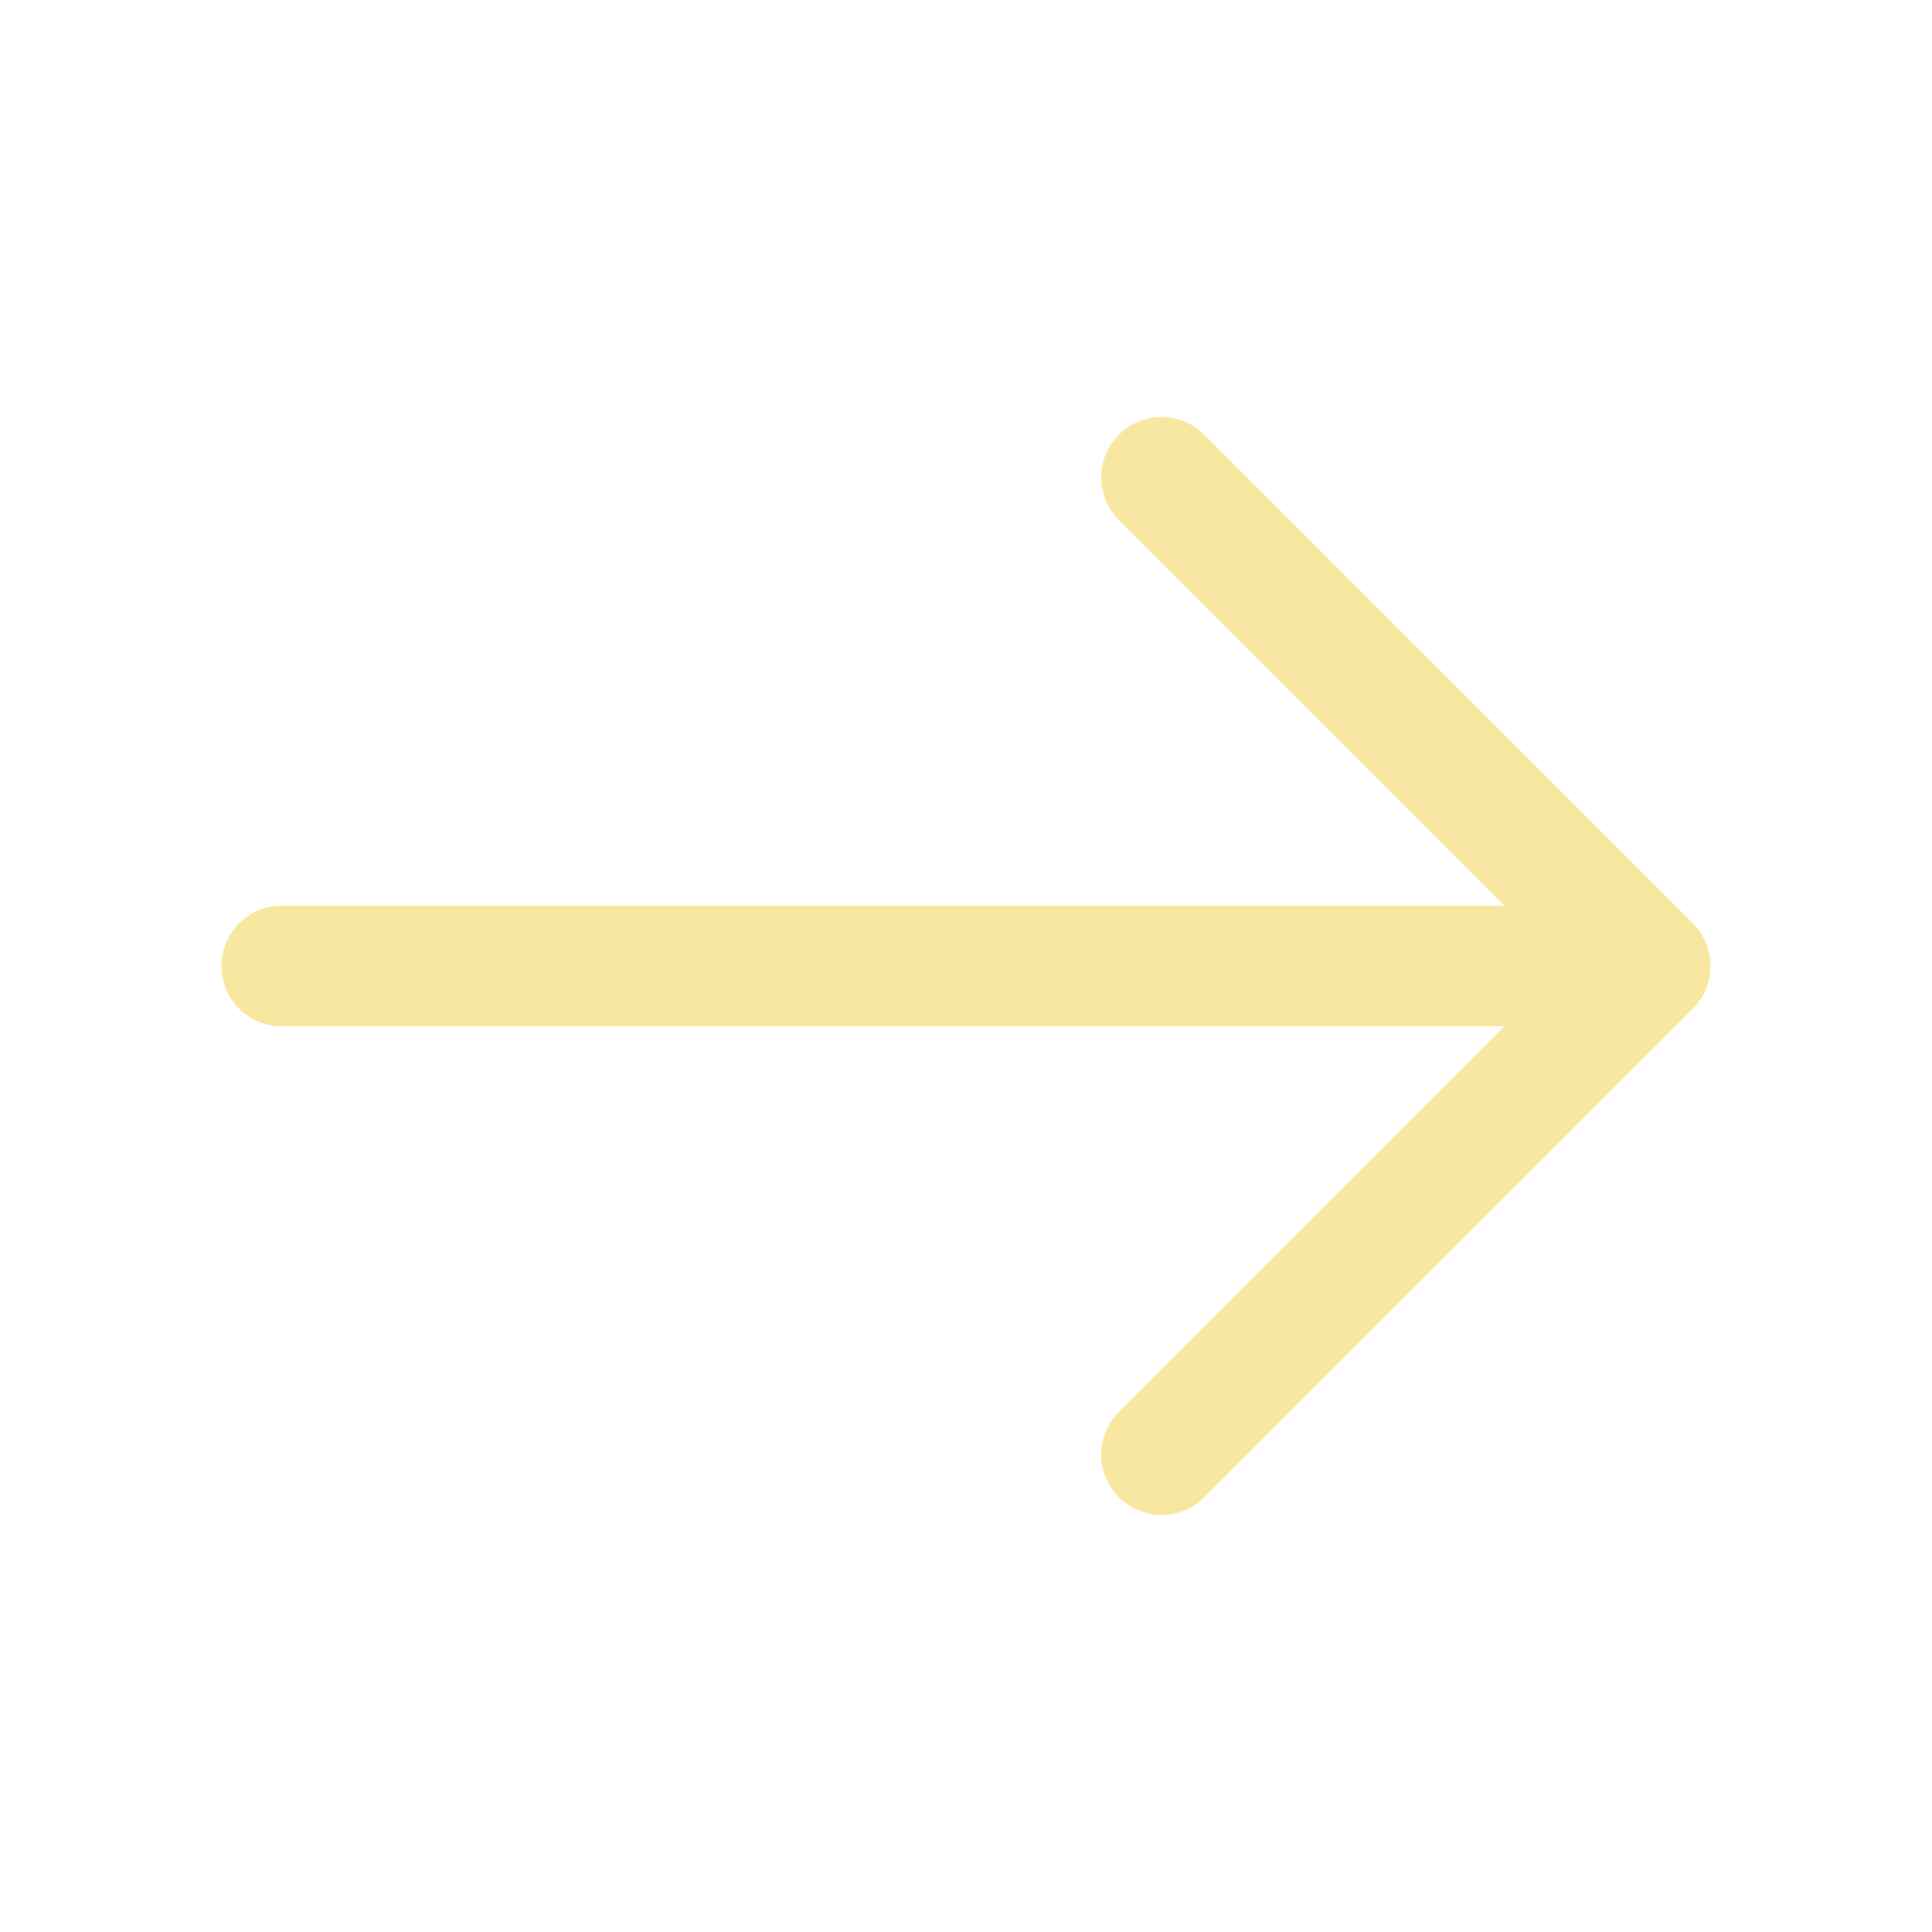
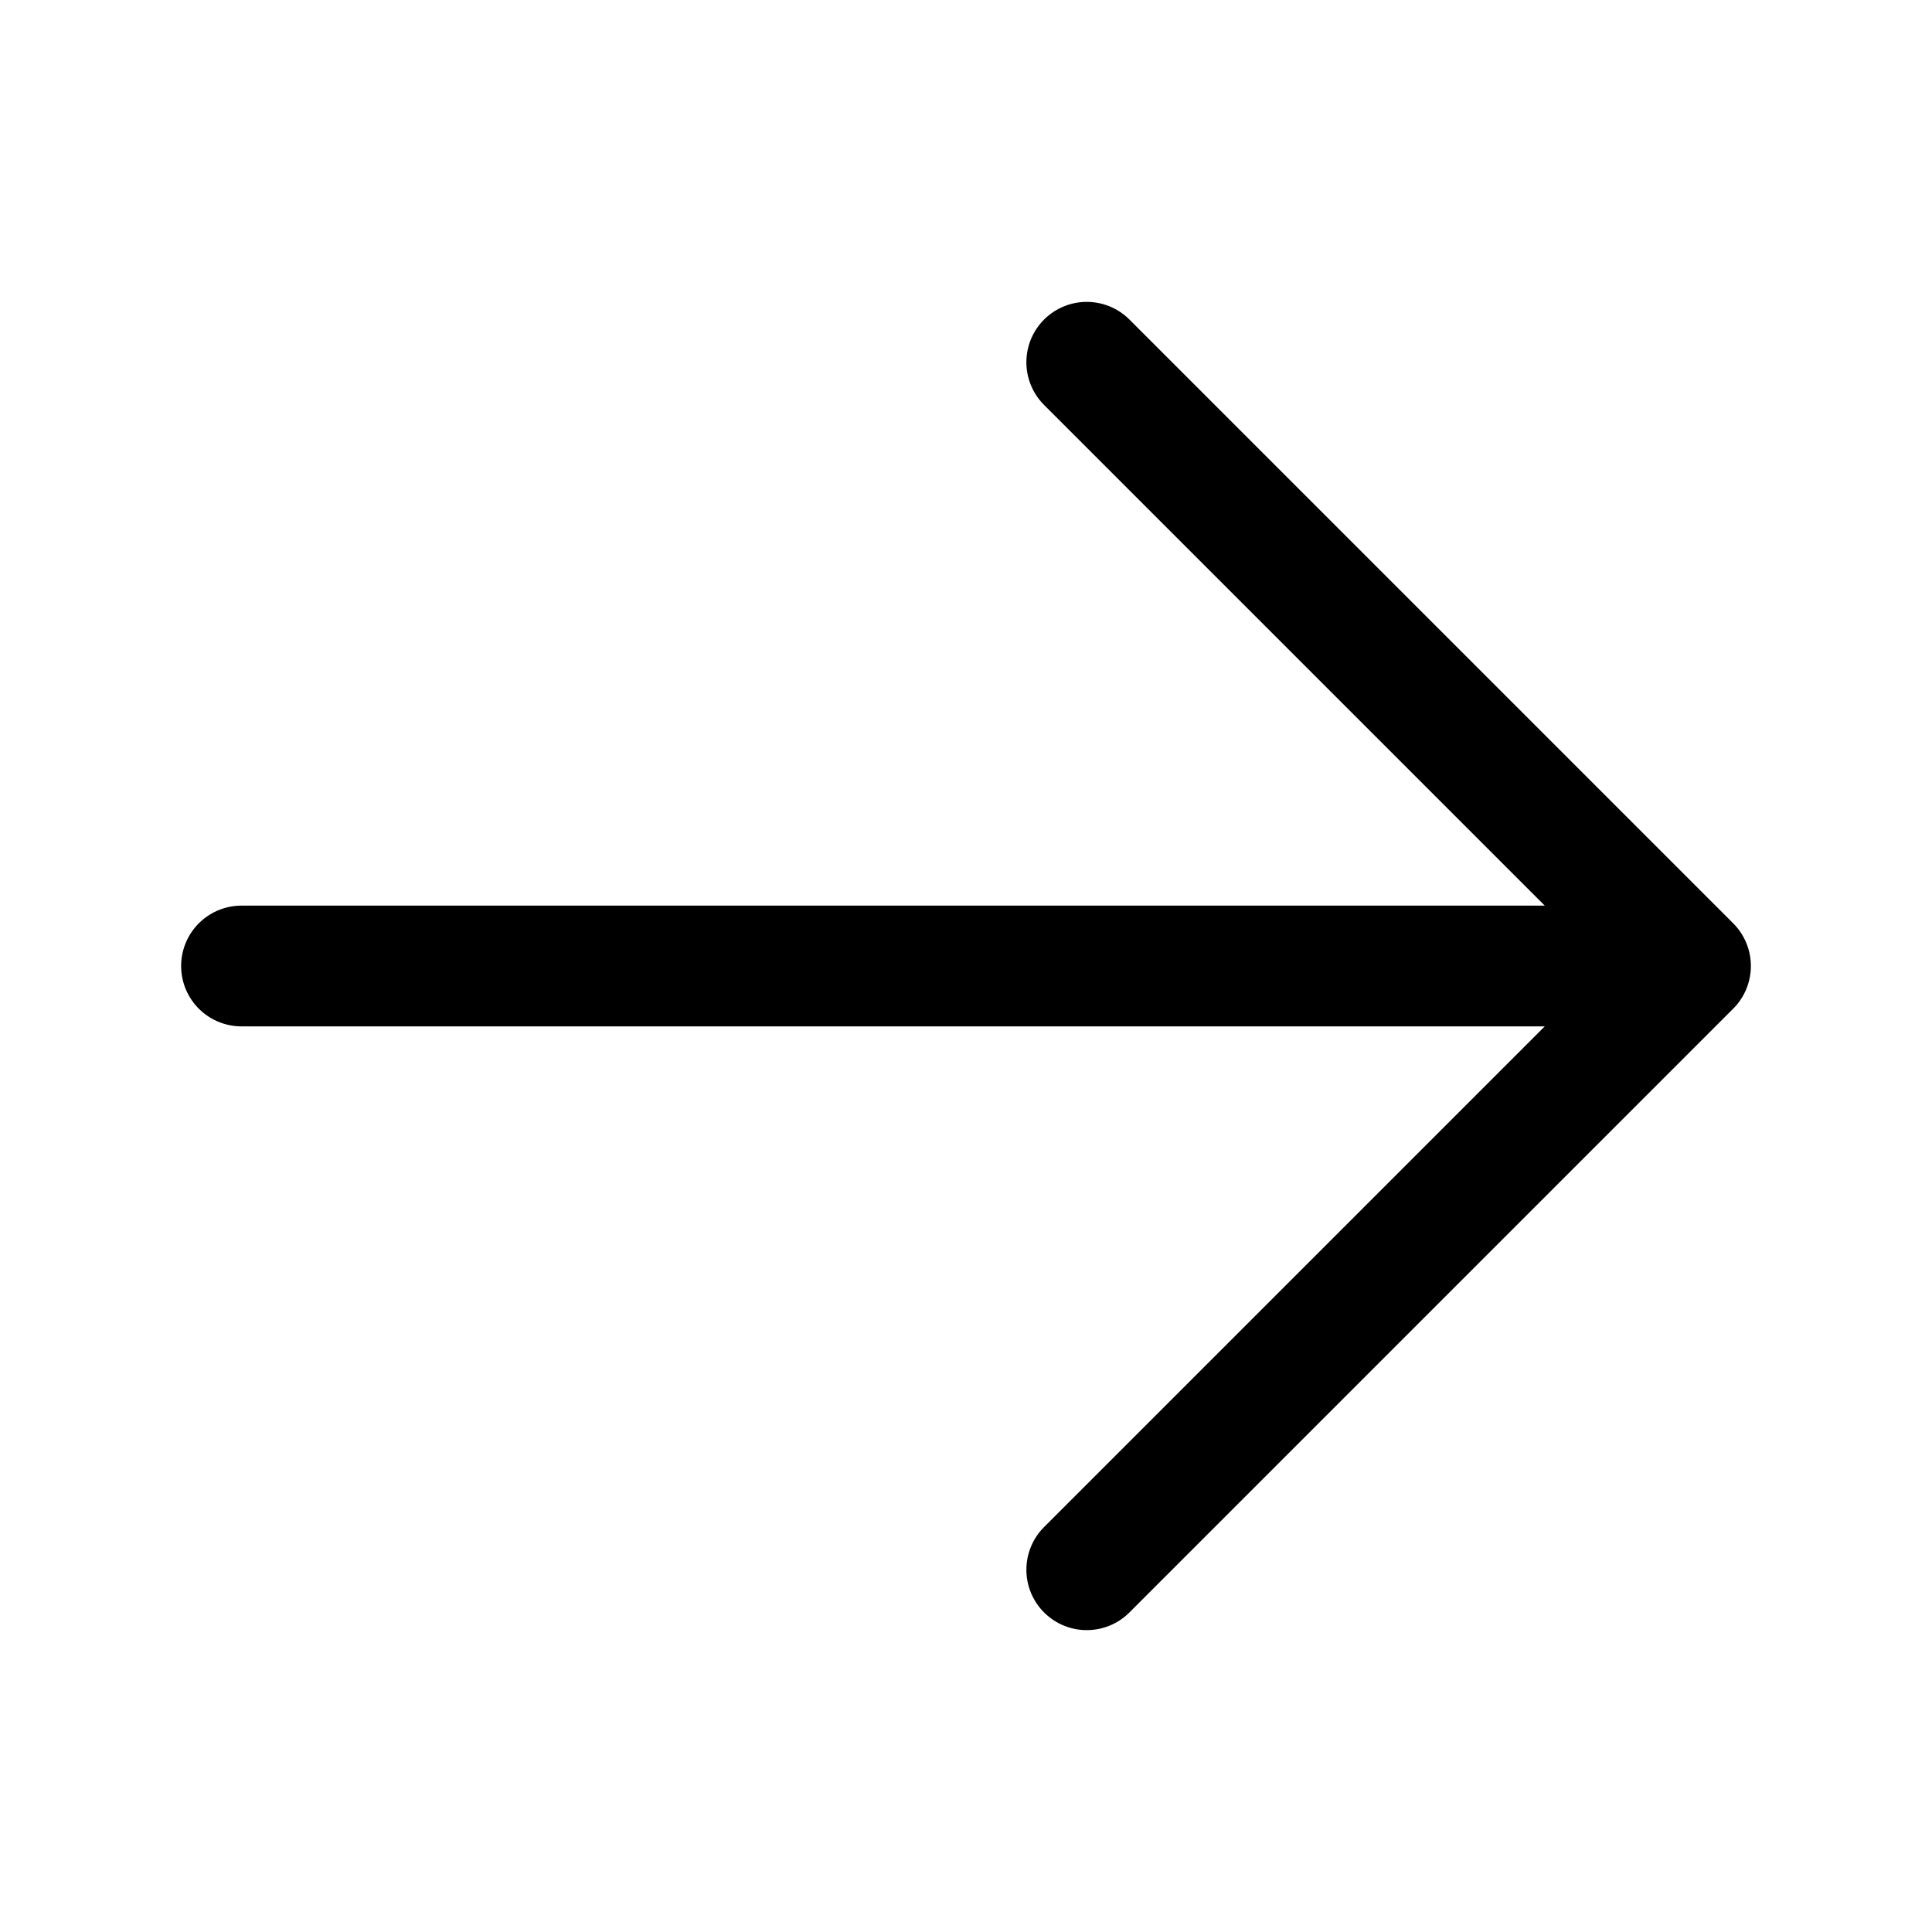
- <svg xmlns="http://www.w3.org/2000/svg" width="44" height="44" viewBox="0 0 44 44" fill="none">
-   <path d="M26.454 10.872L37.582 22L26.454 33.128" stroke="#F8E7A1" stroke-width="2.75" stroke-miterlimit="10" stroke-linecap="round" stroke-linejoin="round" />
-   <path d="M6.417 22H37.272" stroke="#F8E7A1" stroke-width="2.75" stroke-miterlimit="10" stroke-linecap="round" stroke-linejoin="round" />
+ <svg xmlns="http://www.w3.org/2000/svg" data-slot="icon" fill="none" stroke-width="1.5" stroke="currentColor" viewBox="0 0 24 24" aria-hidden="true">
+   <path stroke-linecap="round" stroke-linejoin="round" d="M13.5 4.5 21 12m0 0-7.5 7.5M21 12H3" />
</svg>
